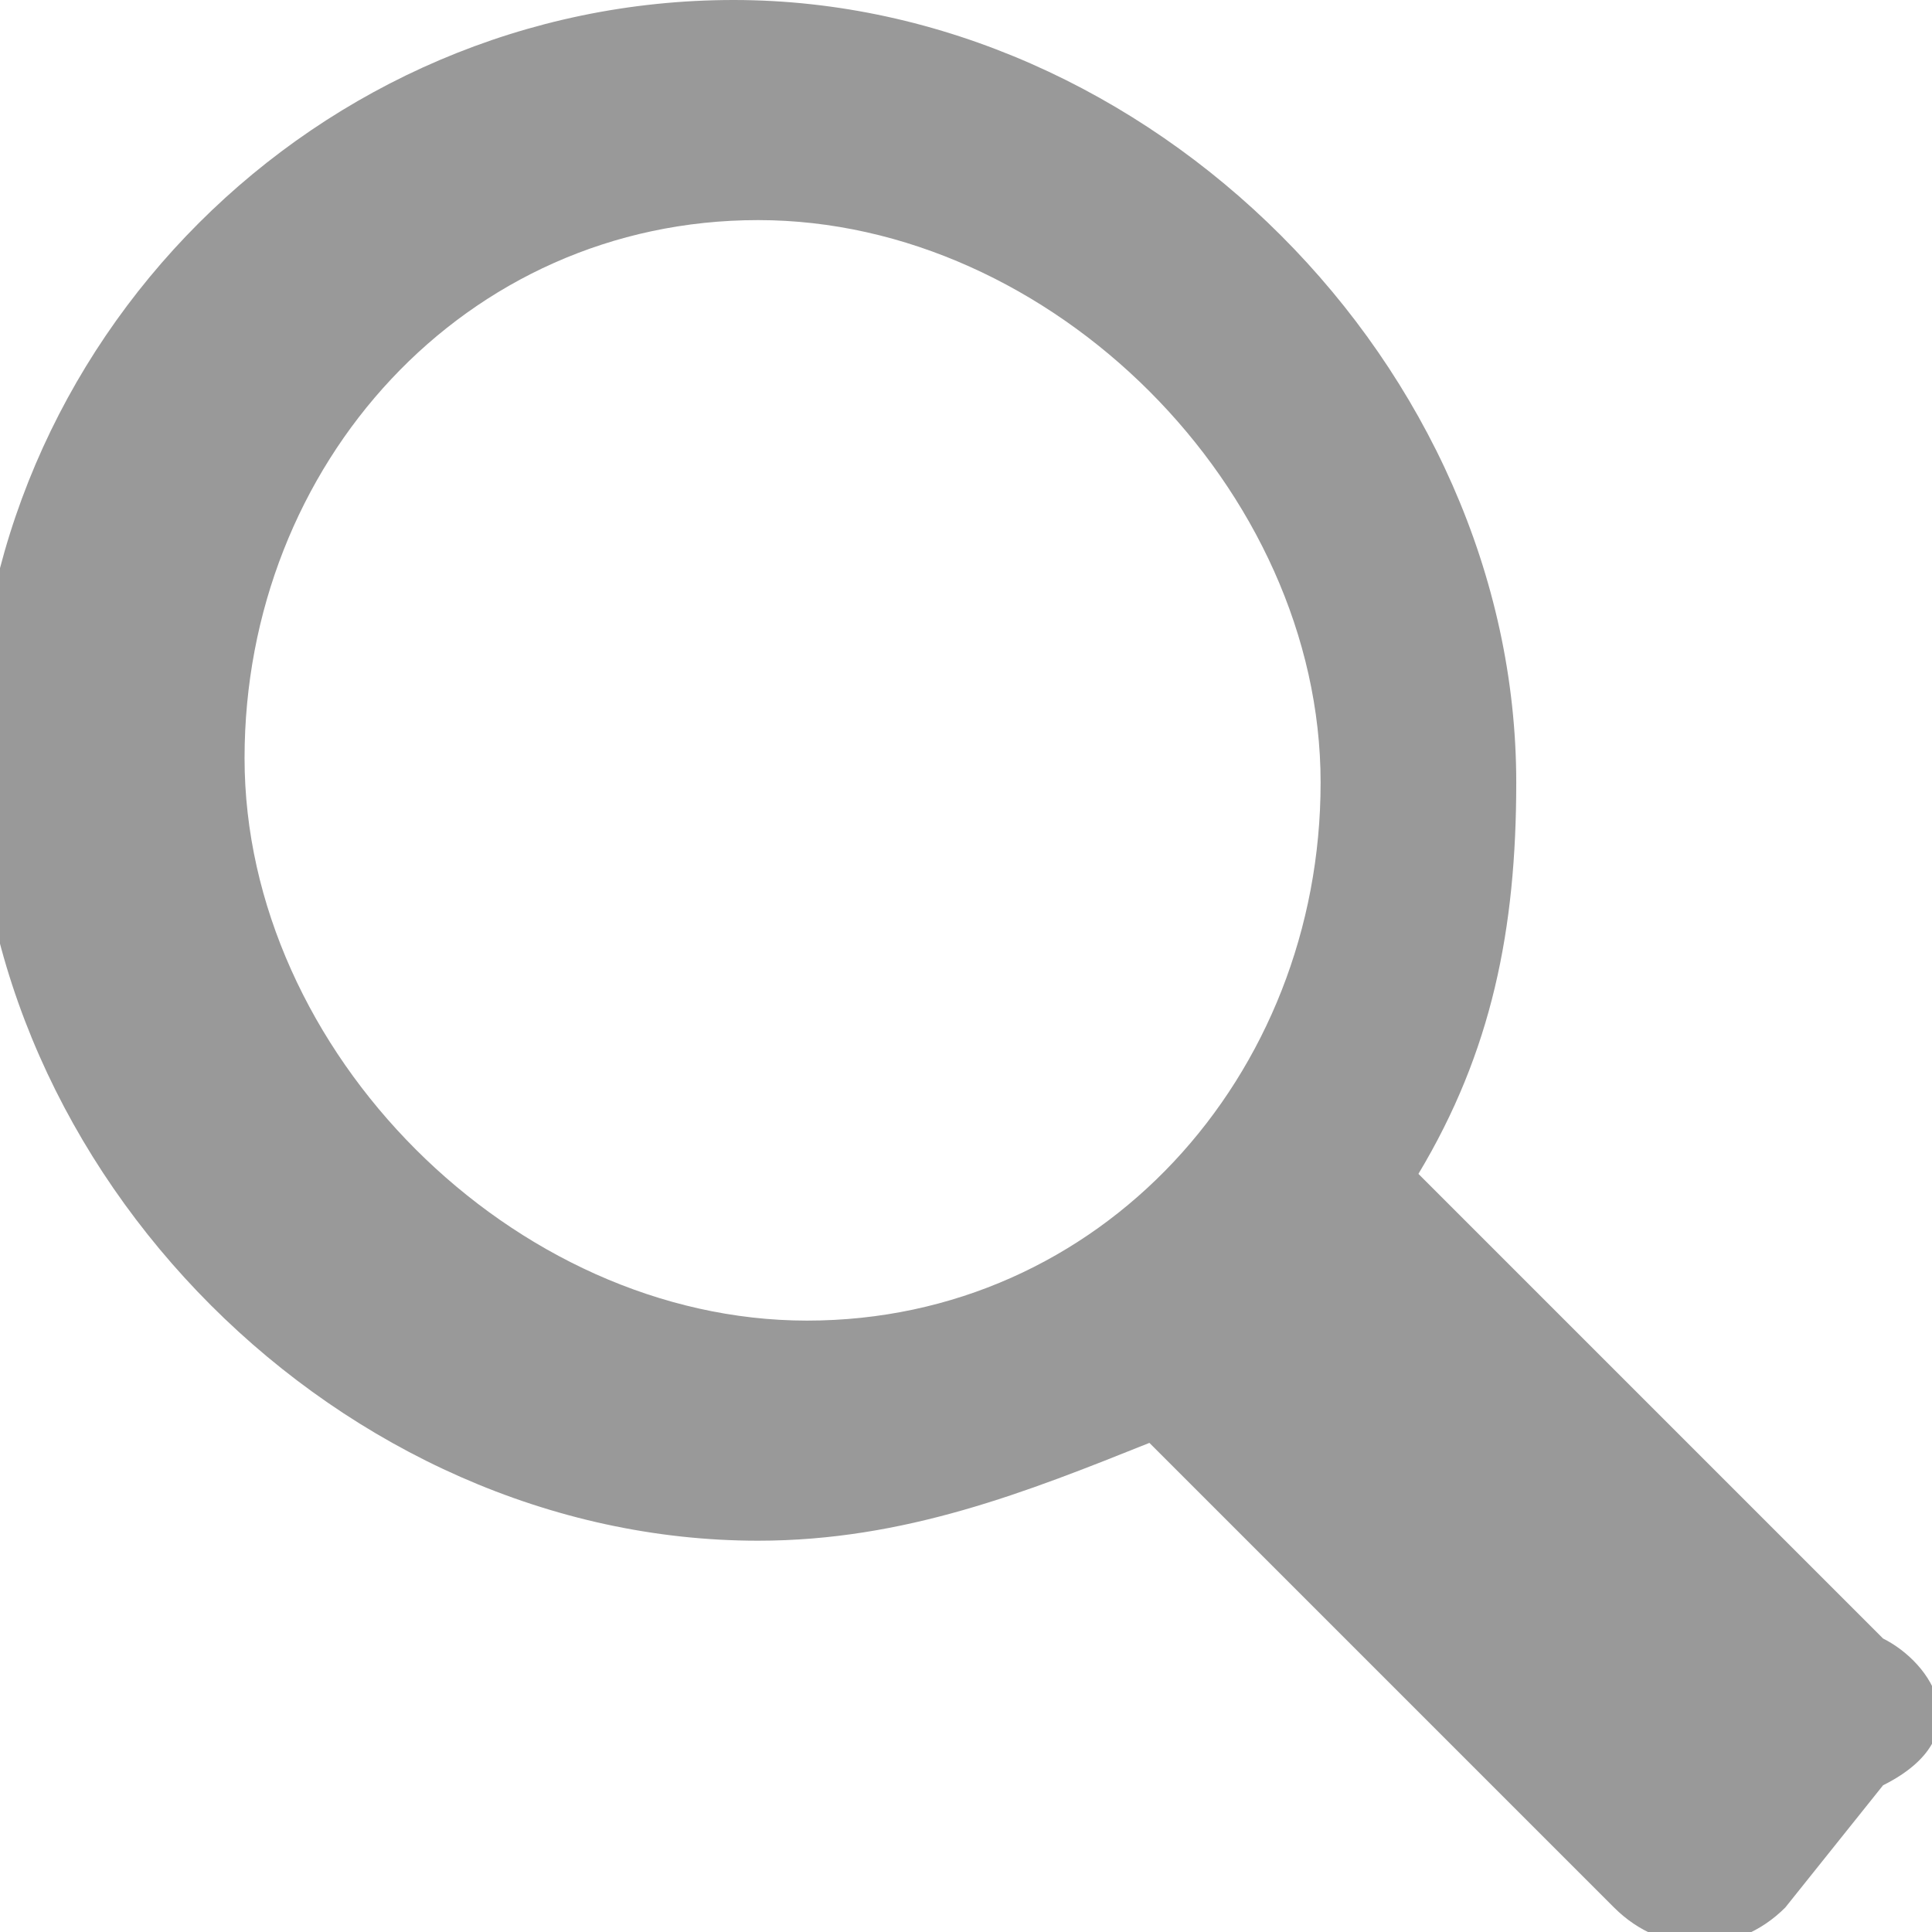
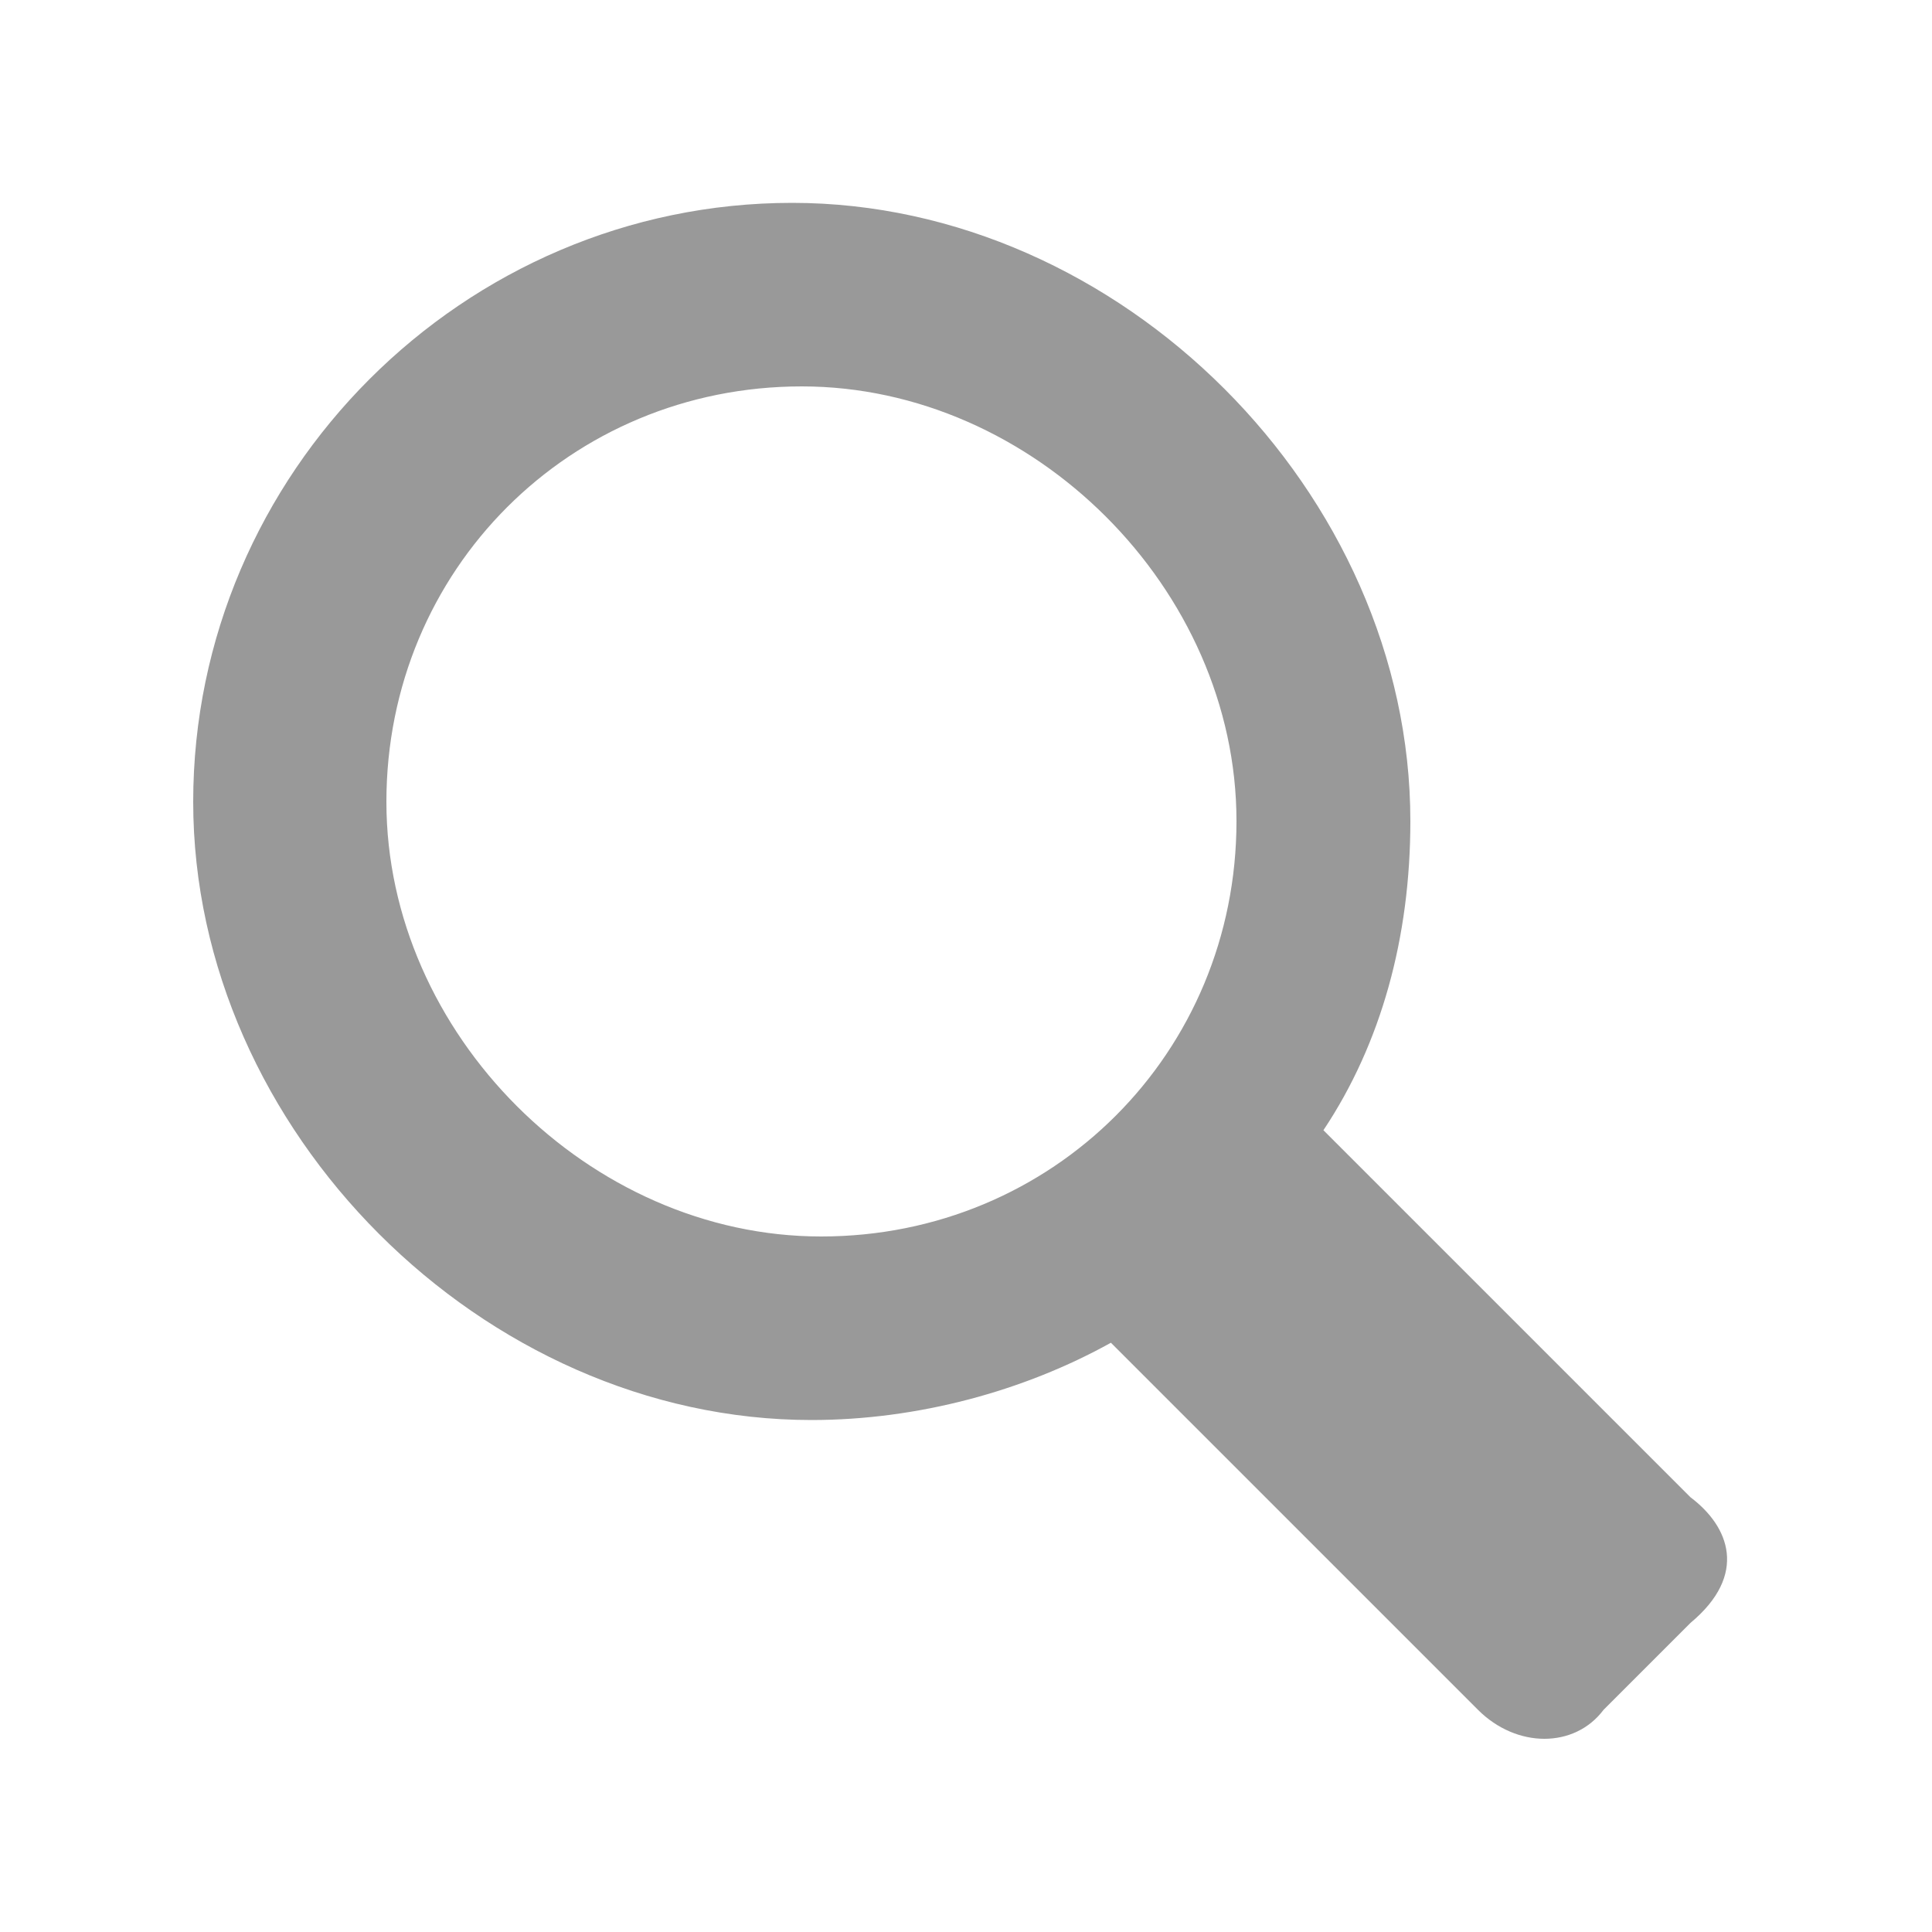
- <svg xmlns="http://www.w3.org/2000/svg" version="1.1" id="Magnifying_glass" x="0px" y="0px" width="20px" height="20px" viewBox="-142 148.1 7.9 7.9" style="enable-background:new -142 148.1 7.9 7.9;" xml:space="preserve">
+ <svg xmlns="http://www.w3.org/2000/svg" version="1.1" id="Magnifying_glass" x="0px" width="25px" height="25px" y="0px" viewBox="-69 71 20 20" style="enable-background:new -69 71 20 20;" xml:space="preserve">
  <style type="text/css">
	.st0{fill:#999999;}
</style>
-   <path class="st0" d="M-134.3,154.8l-1.9-1.9c0.3-0.5,0.4-1,0.4-1.6c0-1.7-1.5-3.2-3.2-3.2c-1.7,0-3.1,1.4-3.1,3.1  c0,1.7,1.5,3.2,3.2,3.2c0.6,0,1.1-0.2,1.6-0.4l1.9,1.9c0.2,0.2,0.5,0.2,0.7,0l0.4-0.5C-133.9,155.2-134.1,154.9-134.3,154.8z   M-141,151.2c0-1.2,0.9-2.2,2.1-2.2c1.2,0,2.3,1.1,2.3,2.3c0,1.2-0.9,2.2-2.1,2.2S-141,152.4-141,151.2z" />
+   <path class="st0" d="M-51.5,86.5l-3.8-3.8c0.6-0.9,0.9-2,0.9-3.2c0-3.4-3-6.4-6.4-6.4c-3.4,0-6.2,2.8-6.2,6.2c0,3.4,3,6.4,6.4,6.4  c1.1,0,2.2-0.3,3.1-0.8l3.8,3.8c0.4,0.4,1,0.4,1.3,0l0.9-0.9C-50.9,87.3-51.1,86.8-51.5,86.5z M-65,79.3c0-2.4,1.9-4.3,4.3-4.3  c2.4,0,4.5,2.1,4.5,4.5c0,2.4-1.9,4.3-4.3,4.3C-62.9,83.8-65,81.7-65,79.3z" />
</svg>
